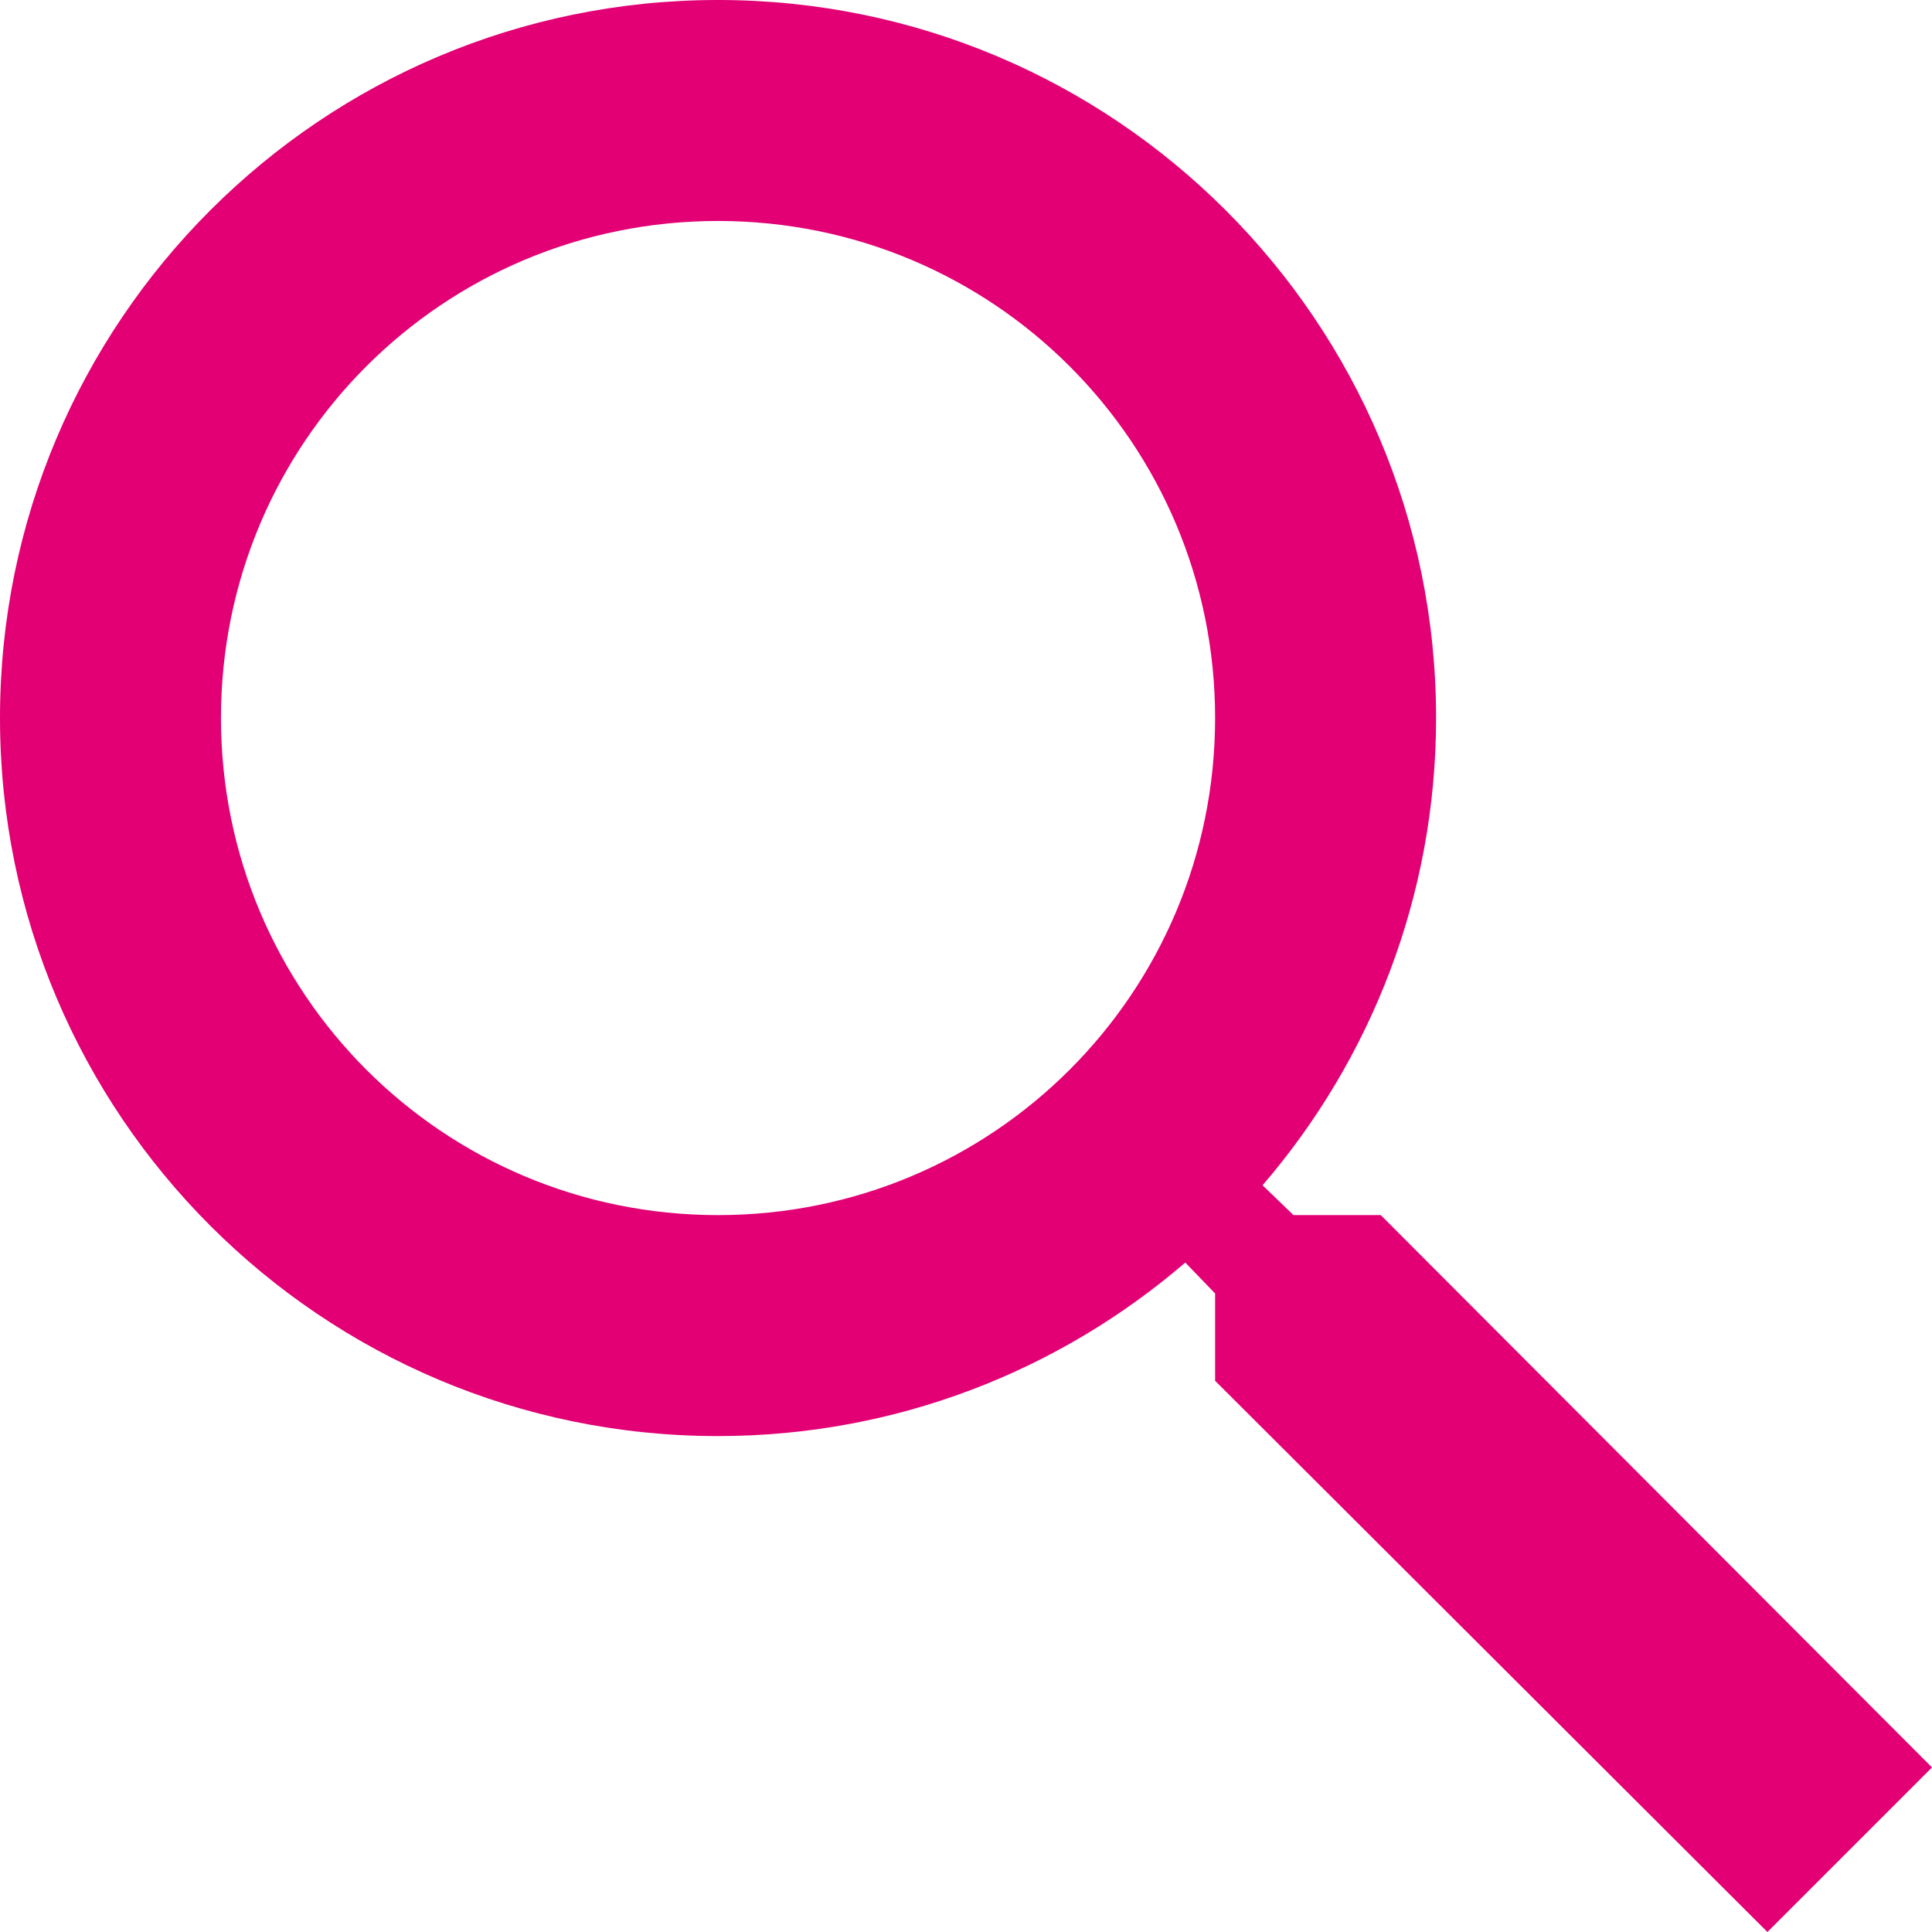
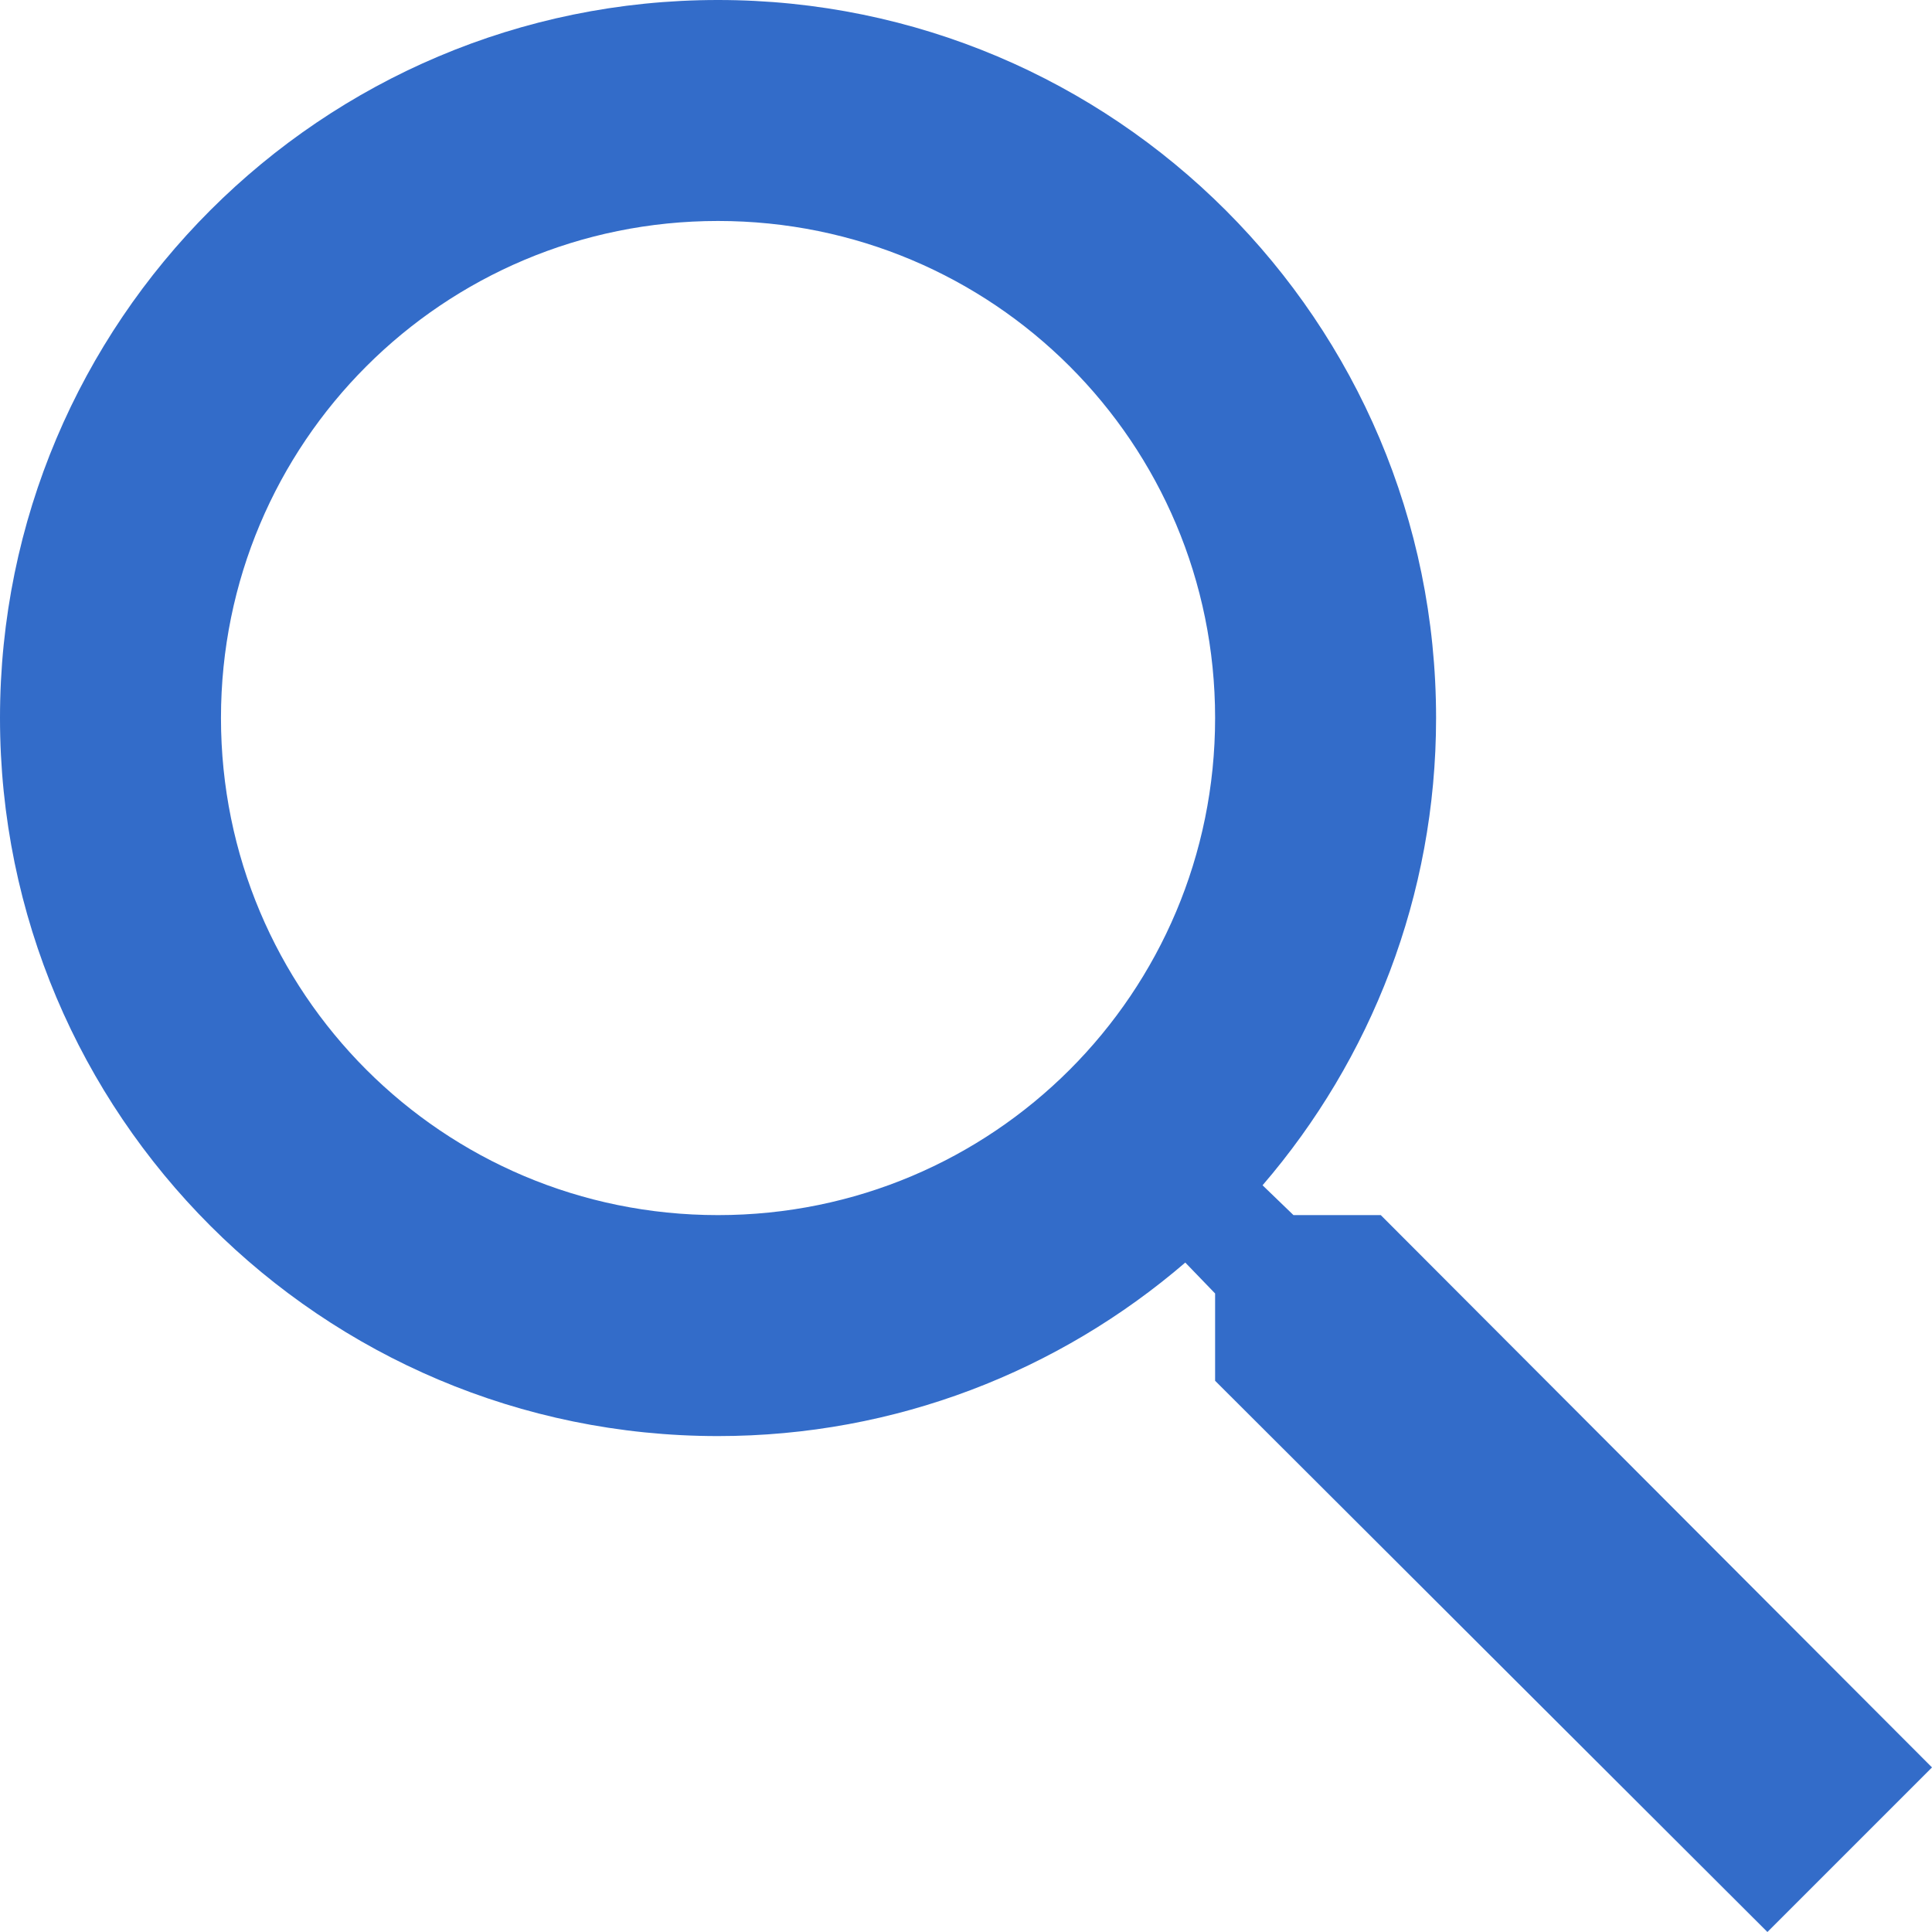
<svg xmlns="http://www.w3.org/2000/svg" width="16px" height="16px" viewBox="0 0 16 16" version="1.1">
  <defs />
  <g id="Main-Navigation" stroke="none" stroke-width="1" fill="none" fill-rule="evenodd">
-     <g id="OmniSearch-1" transform="translate(-730, -24)" fill="#E20074" fill-rule="nonzero">
+     <g id="OmniSearch-1" transform="translate(-730, -24)" fill="#336cc9" fill-rule="nonzero">
      <g id="Group-55" transform="translate(514, 24)">
        <g id="Group-54">
          <g id="Group-47" transform="translate(195, 0)">
            <g id="Group-52">
              <path d="M32.435,10.063 L31.712,10.063 L31.456,9.816 C32.353,8.773 32.893,7.419 32.893,5.946 C32.893,2.662 30.23,0 26.946,0 C23.662,0 21,2.662 21,5.946 C21,9.23 23.662,11.893 26.946,11.893 C28.419,11.893 29.773,11.353 30.816,10.456 L31.063,10.712 L31.063,11.435 L35.637,16 L37,14.637 L32.435,10.063 Z M26.946,10.063 C24.668,10.063 22.83,8.224 22.83,5.946 C22.83,3.668 24.668,1.83 26.946,1.83 C29.224,1.83 31.063,3.668 31.063,5.946 C31.063,8.224 29.224,10.063 26.946,10.063 Z" id="OmniSearch-magenta" />
            </g>
          </g>
        </g>
      </g>
    </g>
  </g>
</svg>
